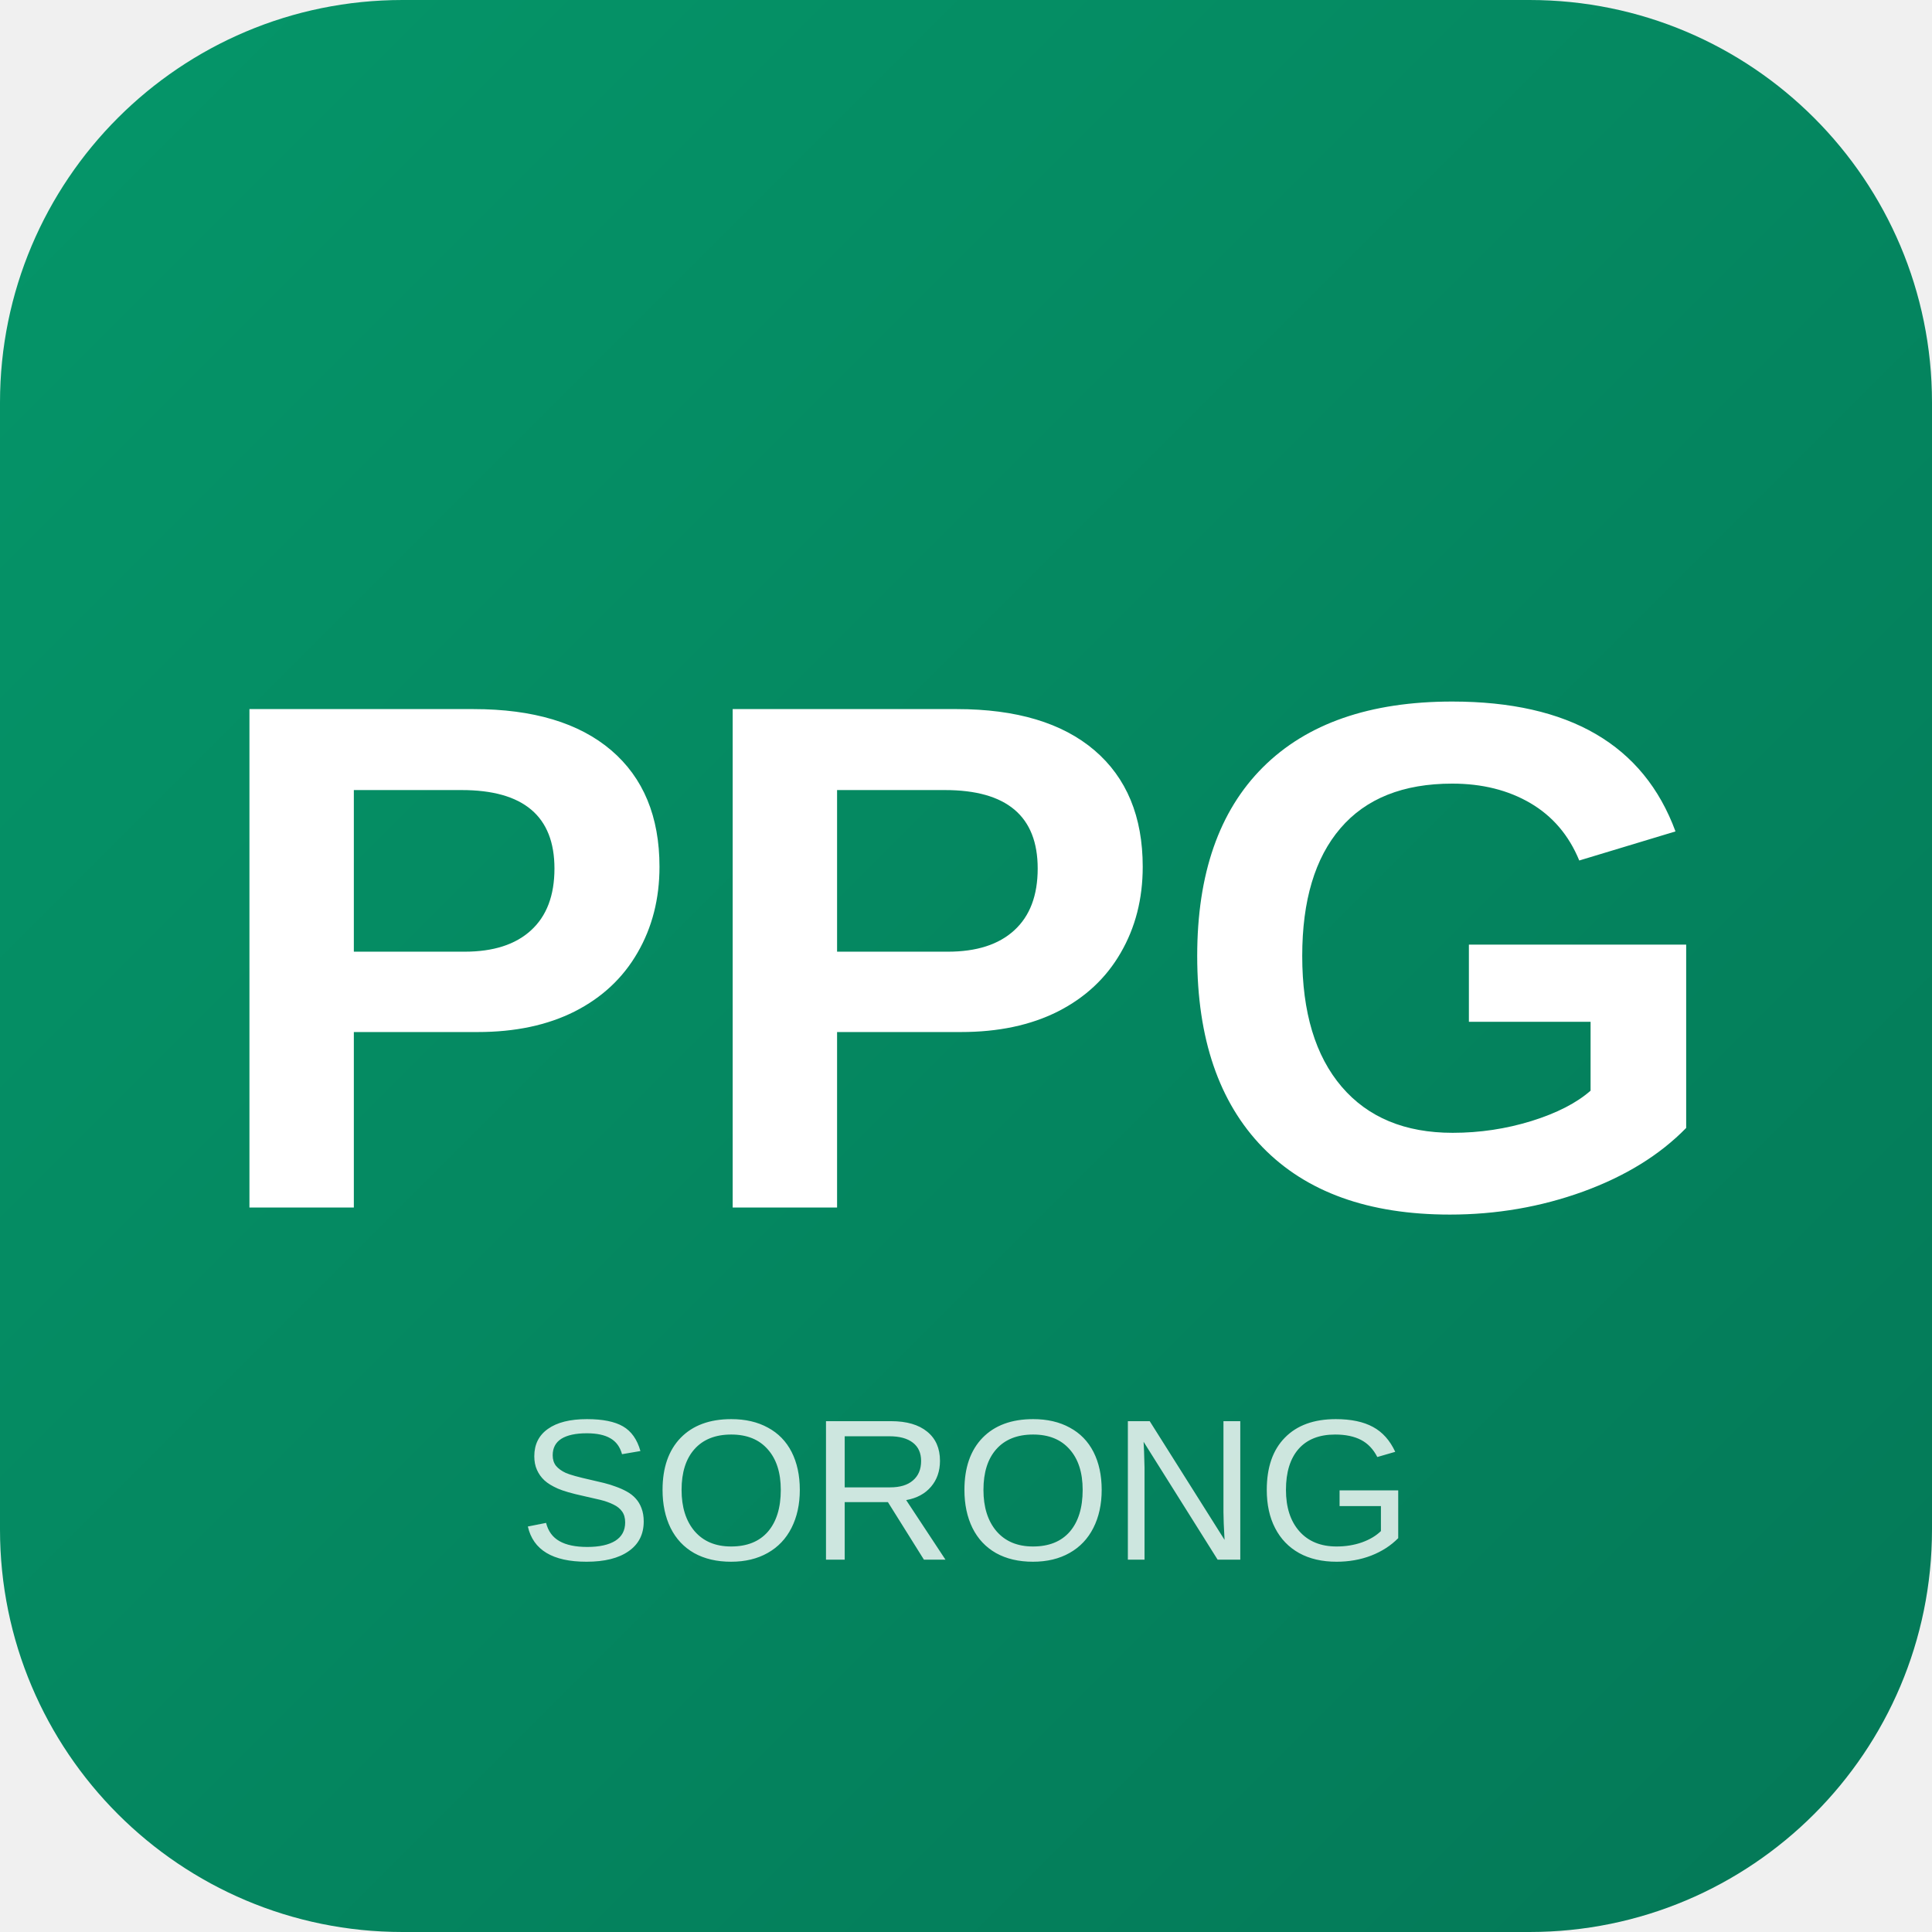
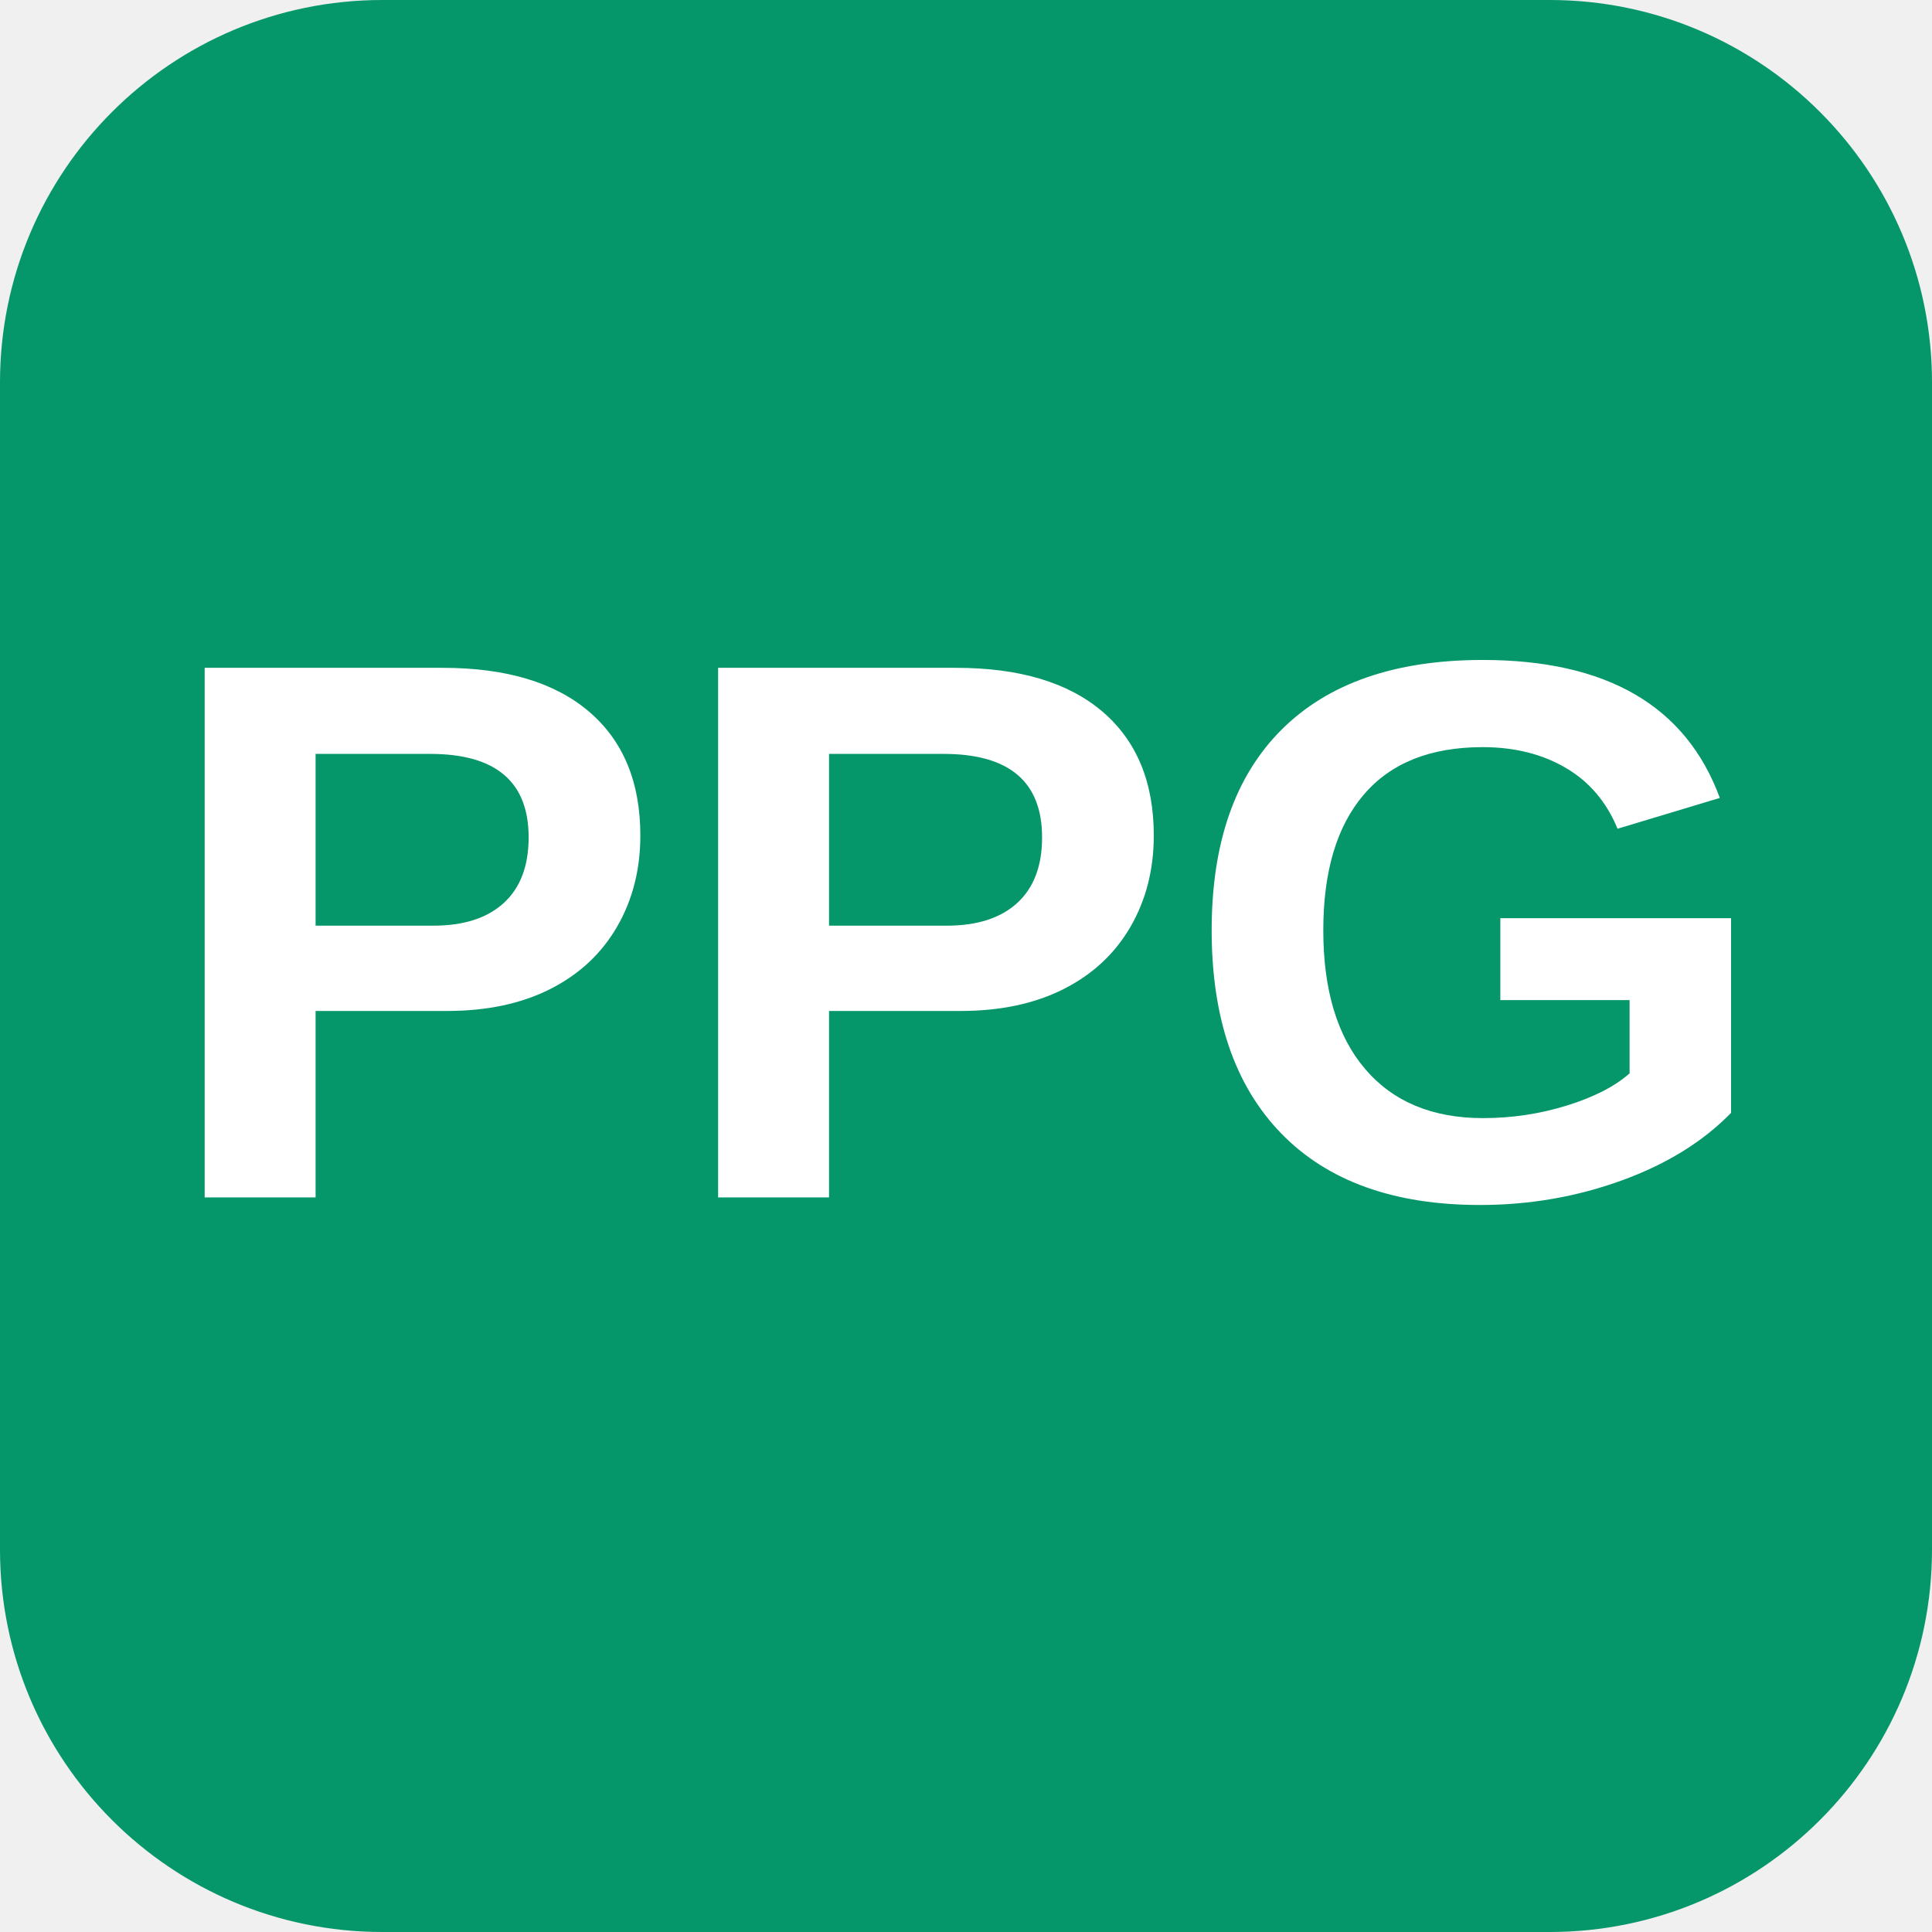
- <svg xmlns="http://www.w3.org/2000/svg" viewBox="0 0 192 192">
-   <defs>
-     <linearGradient id="grad" x1="0%" y1="0%" x2="100%" y2="100%">
-       <stop offset="0%" style="stop-color:#059669" />
-       <stop offset="100%" style="stop-color:#047857" />
-     </linearGradient>
-   </defs>
-   <rect width="192" height="192" rx="40" fill="url(#grad)" />
-   <text x="96" y="120" font-family="Arial, sans-serif" font-size="72" font-weight="bold" fill="white" text-anchor="middle">PPG</text>
-   <text x="96" y="155" font-family="Arial, sans-serif" font-size="20" fill="rgba(255,255,255,0.8)" text-anchor="middle">SORONG</text>
+ <svg xmlns="http://www.w3.org/2000/svg" viewBox="0 0 384 384" width="384" height="384">
+   <rect width="384" height="384" rx="76" fill="#059669" />
+   <text x="192" y="238" text-anchor="middle" font-family="Arial, sans-serif" font-size="153" font-weight="bold" fill="white">PPG</text>
</svg>
